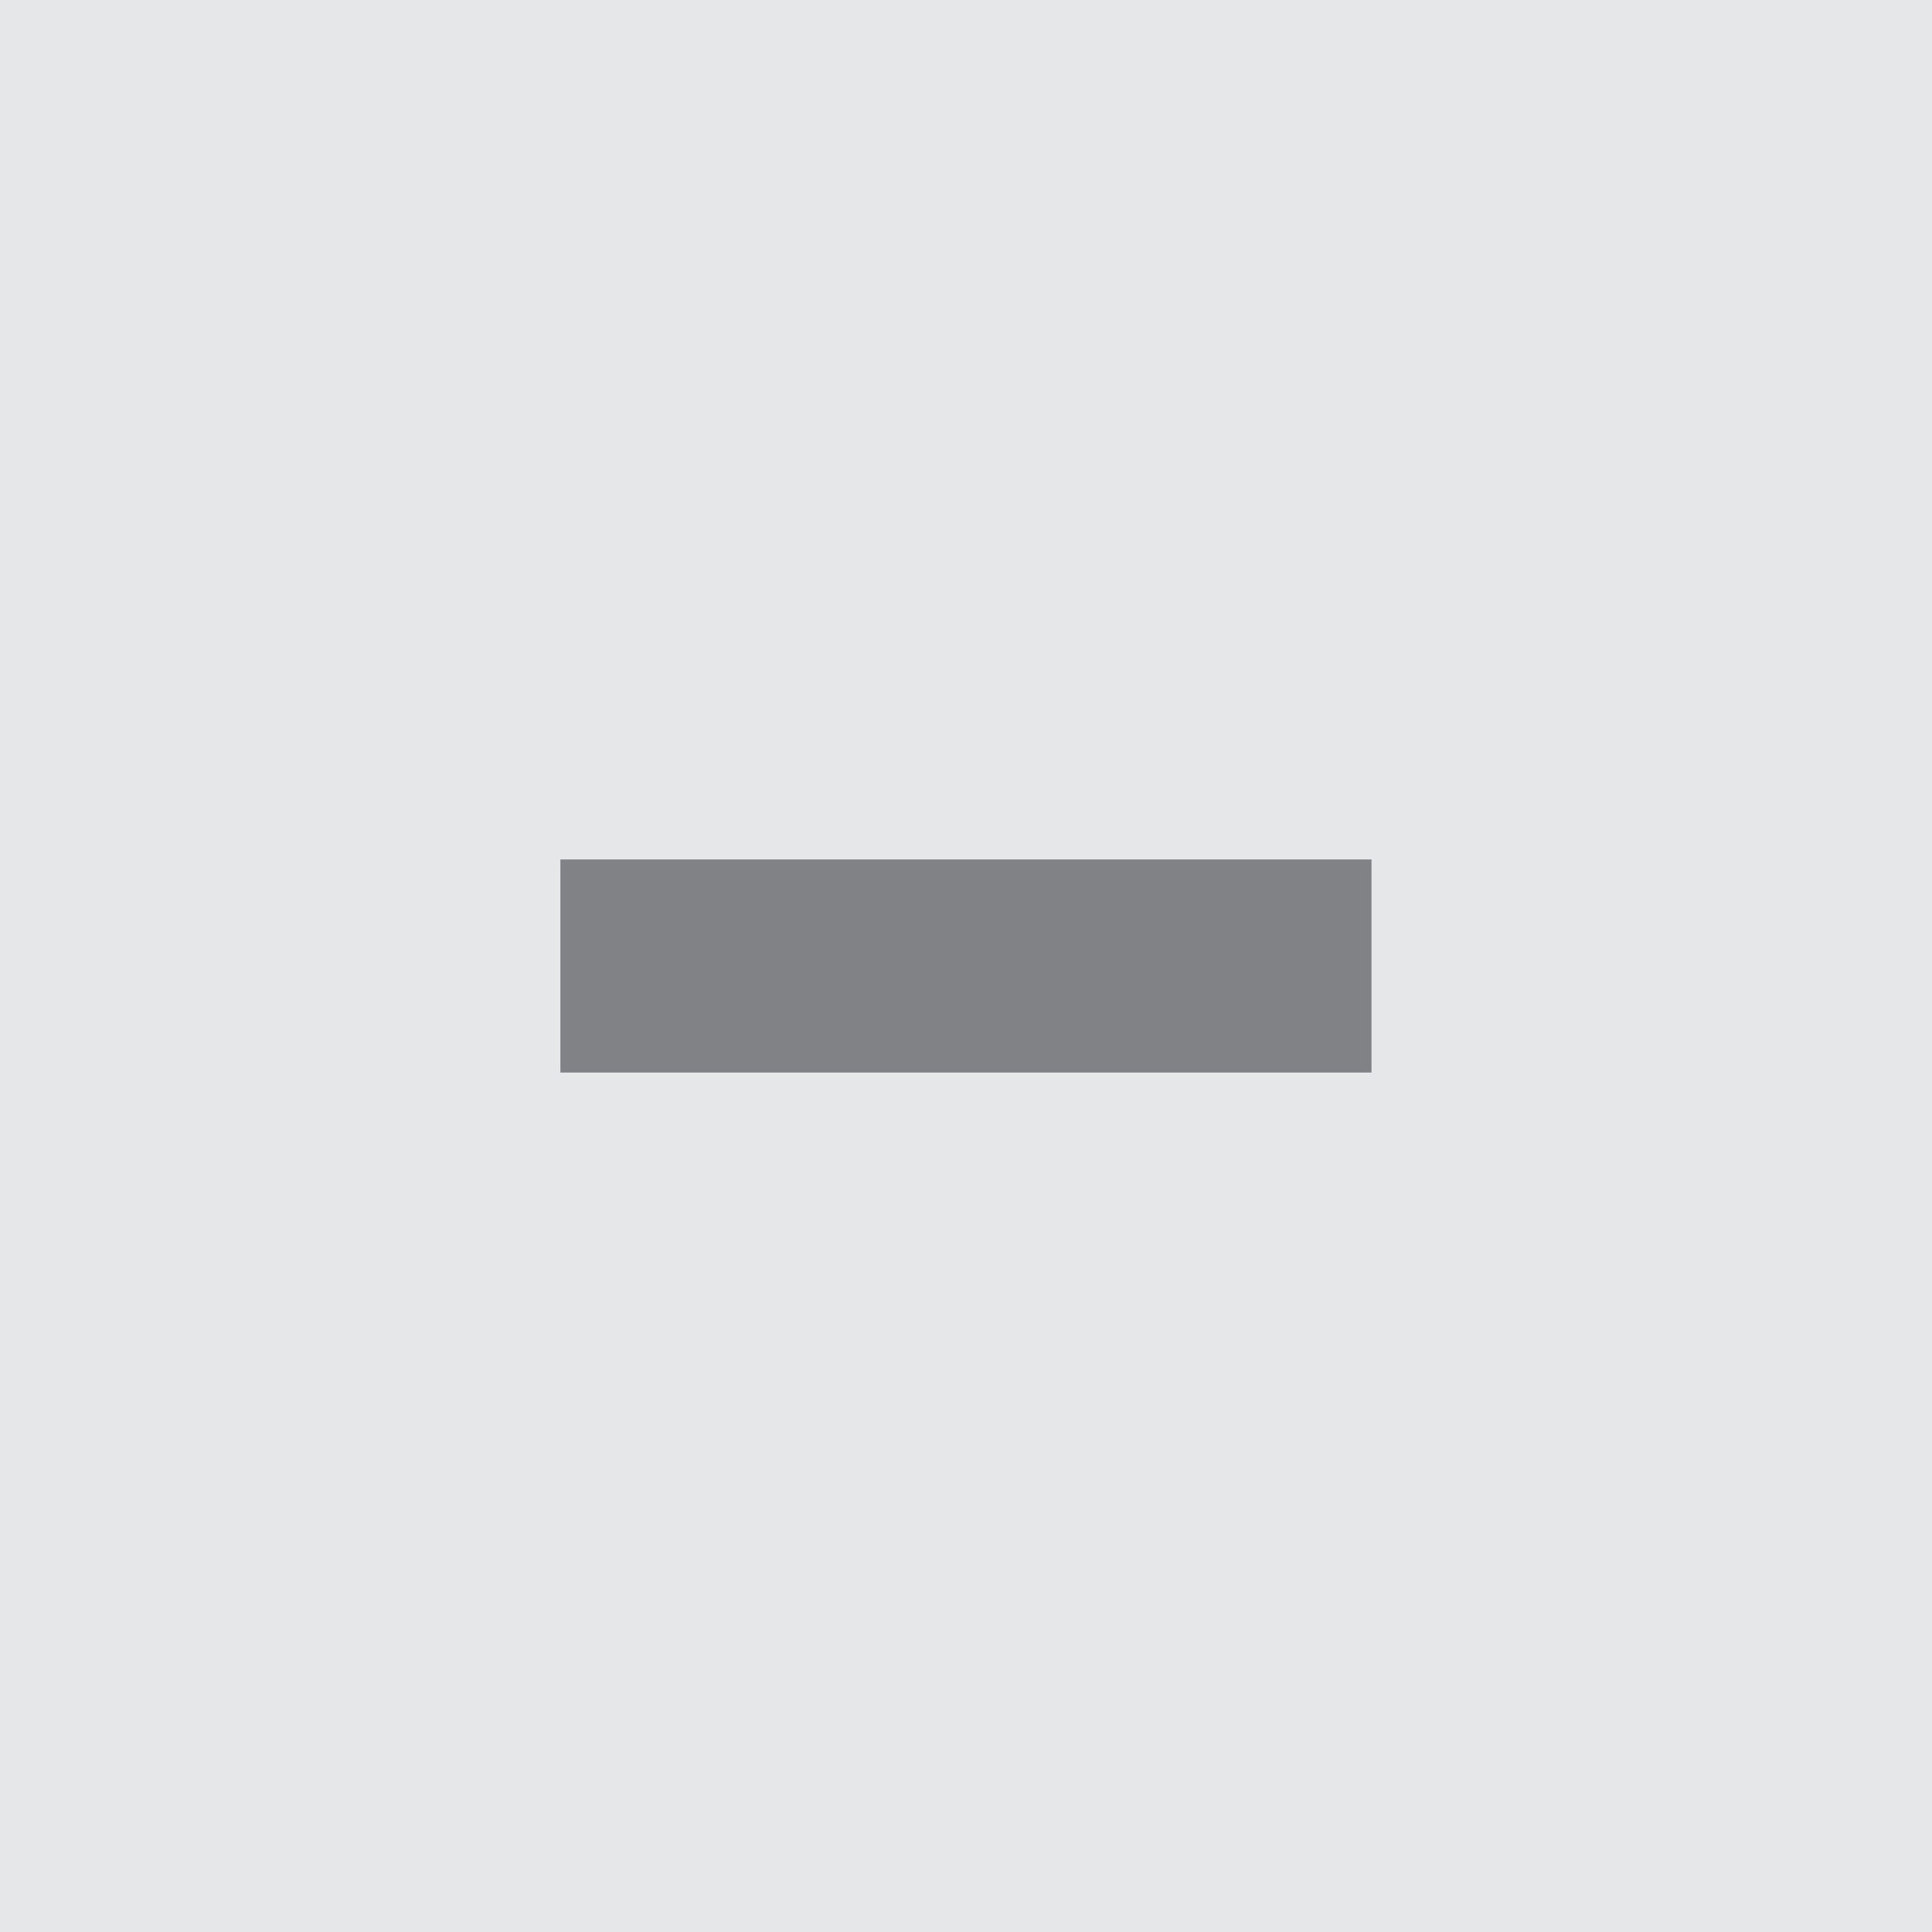
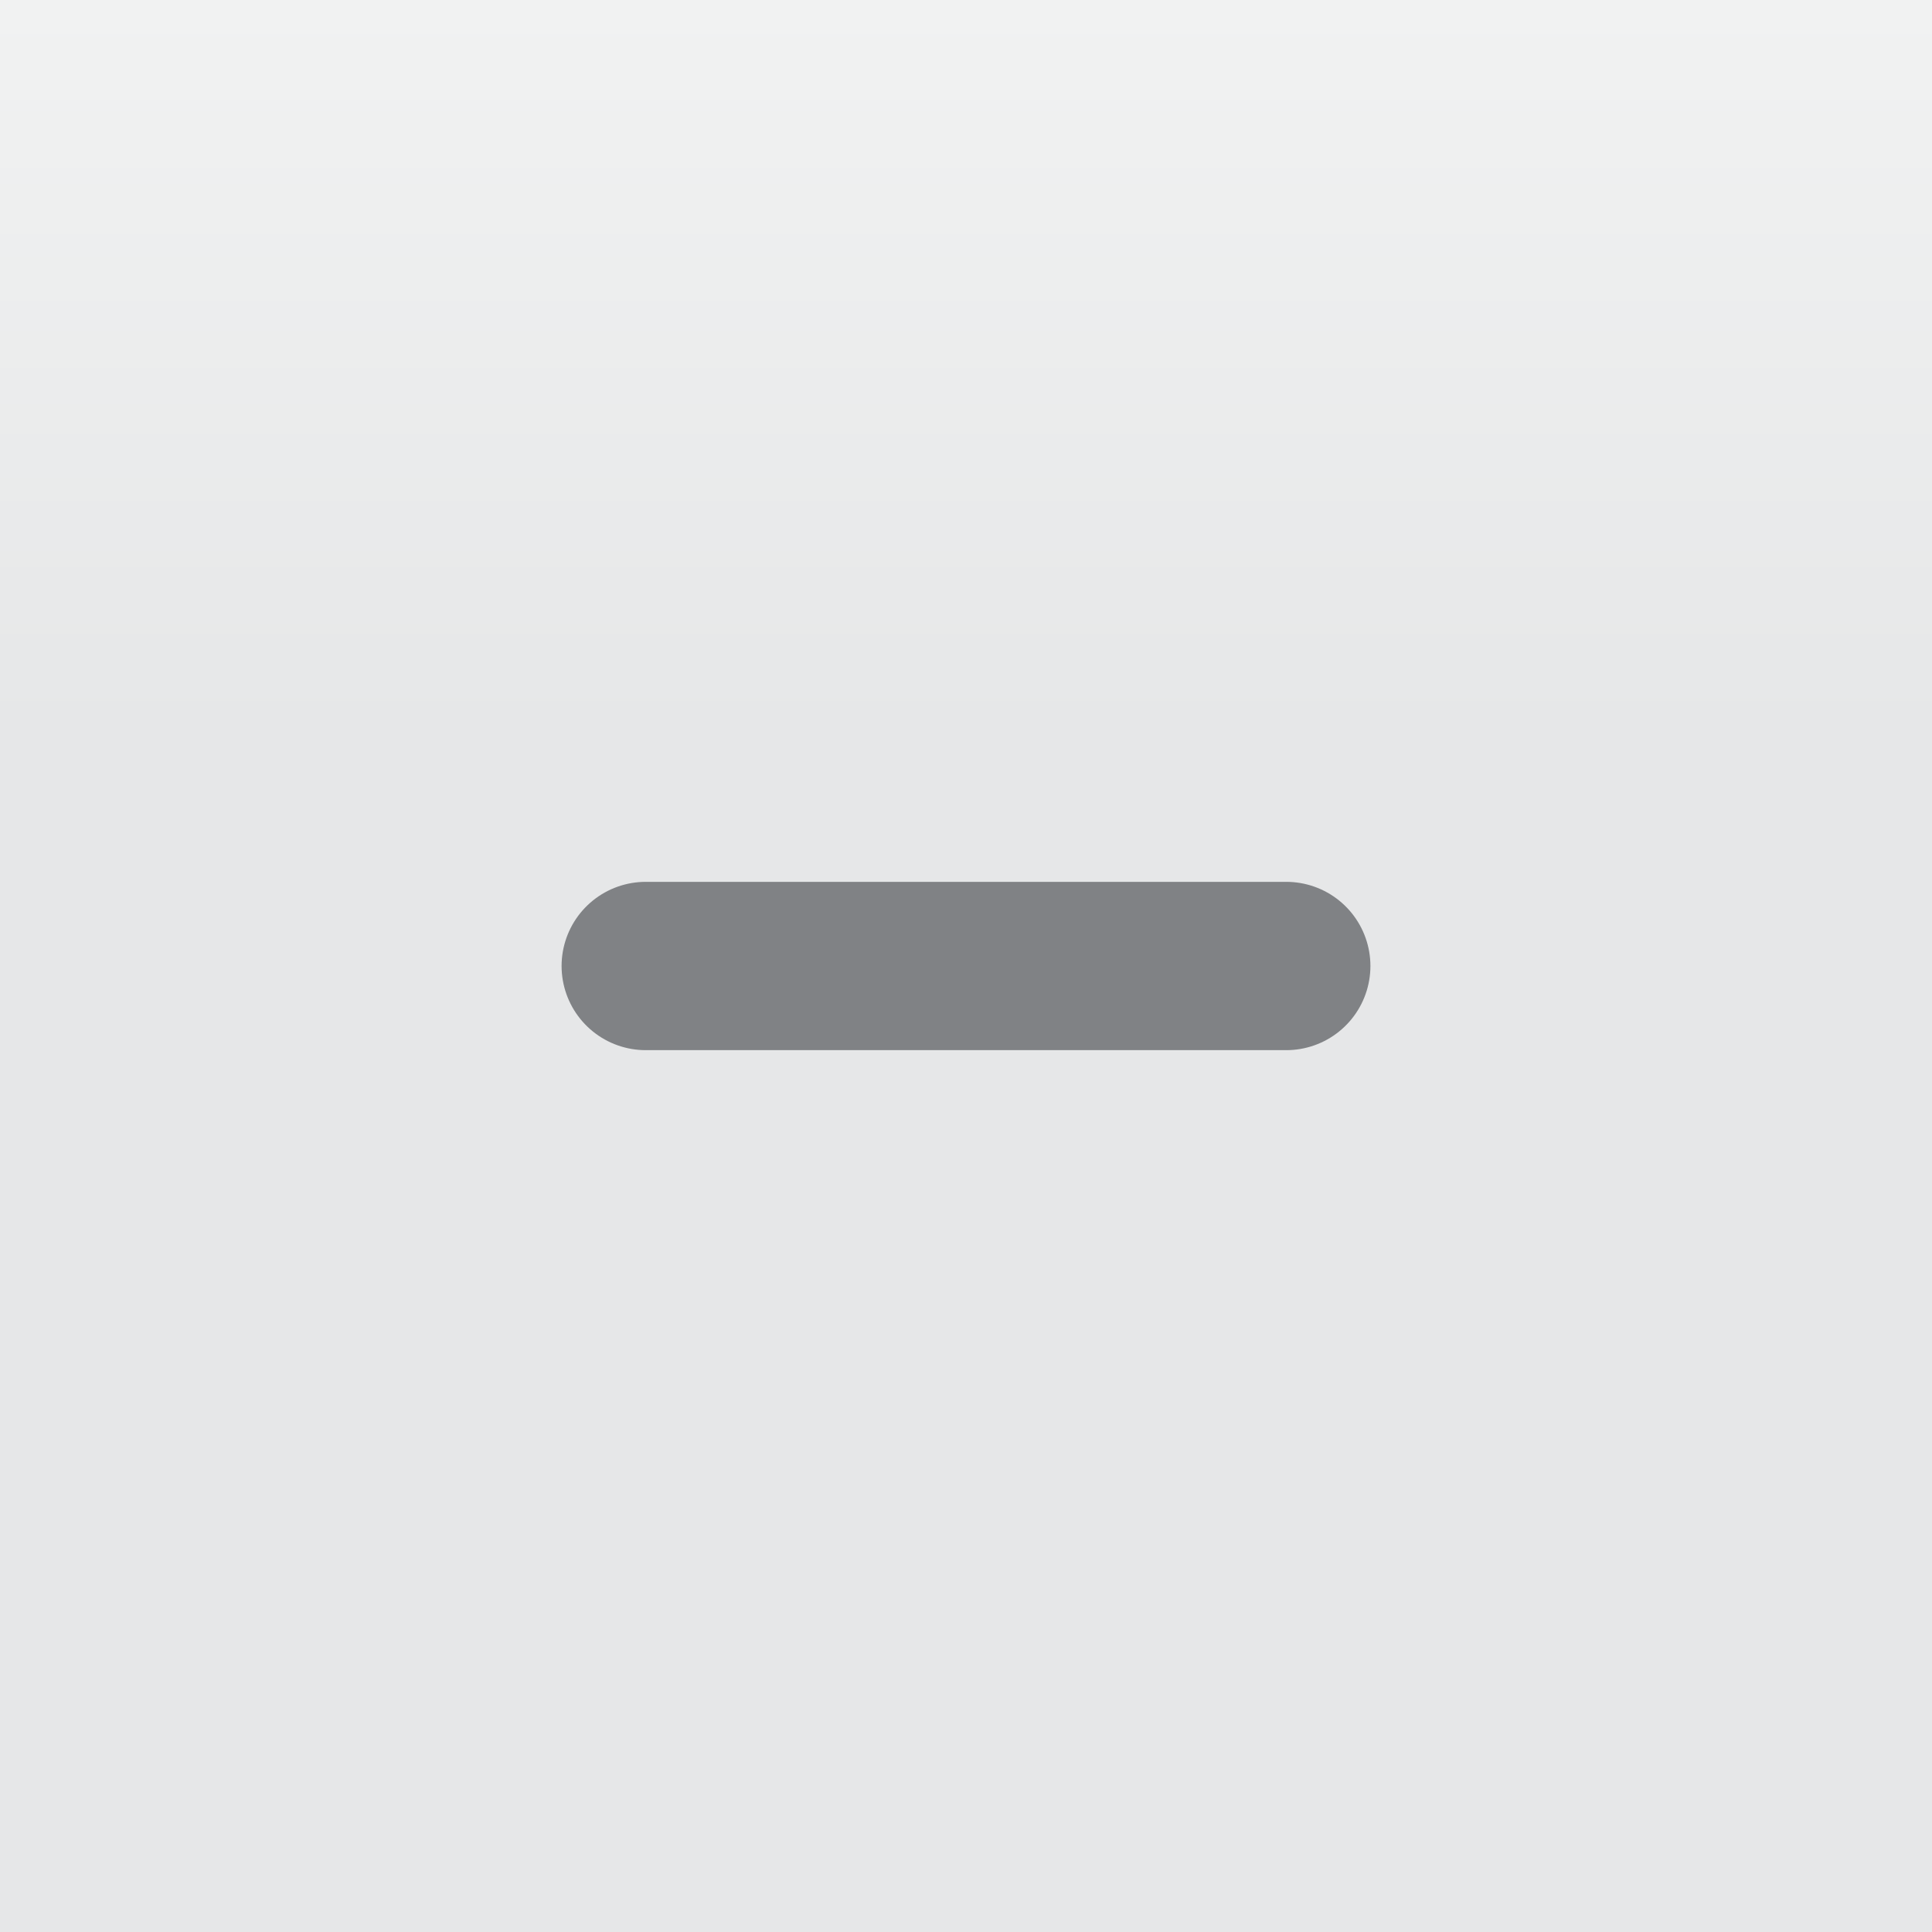
- <svg xmlns="http://www.w3.org/2000/svg" version="1.1" x="0px" y="0px" width="17px" height="17px" viewBox="2 1.898 17 17" enable-background="new 2 1.898 17 17" xml:space="preserve">
+ <svg xmlns="http://www.w3.org/2000/svg" version="1.1" x="0px" y="0px" width="17px" height="17px" viewBox="0 0 17 17" enable-background="new 0 0 17 17" xml:space="preserve">
  <defs>
</defs>
-   <rect fill="#E6E7E8" width="21" height="20.796" />
-   <line fill="#58595B" stroke="#808285" stroke-width="1.875" stroke-miterlimit="10" x1="6.931" y1="10.398" x2="14.068" y2="10.398" />
+   <linearGradient id="SVGID_1_" gradientUnits="userSpaceOnUse" x1="46.666" y1="171.715" x2="63.666" y2="171.715" gradientTransform="matrix(4.371139e-008 -1 1 4.371139e-008 -163.215 63.6664)">
+     <stop offset="0.62" style="stop-color:#E6E7E8" />
+     <stop offset="1" style="stop-color:#F1F2F2" />
+   </linearGradient>
+   <rect fill="url(#SVGID_1_)" width="17" height="17" />
+   <line fill="#58595B" stroke="#808285" stroke-width="1.481" stroke-linecap="round" stroke-miterlimit="10" x1="5.682" y1="8.5" x2="11.318" y2="8.5" />
</svg>
